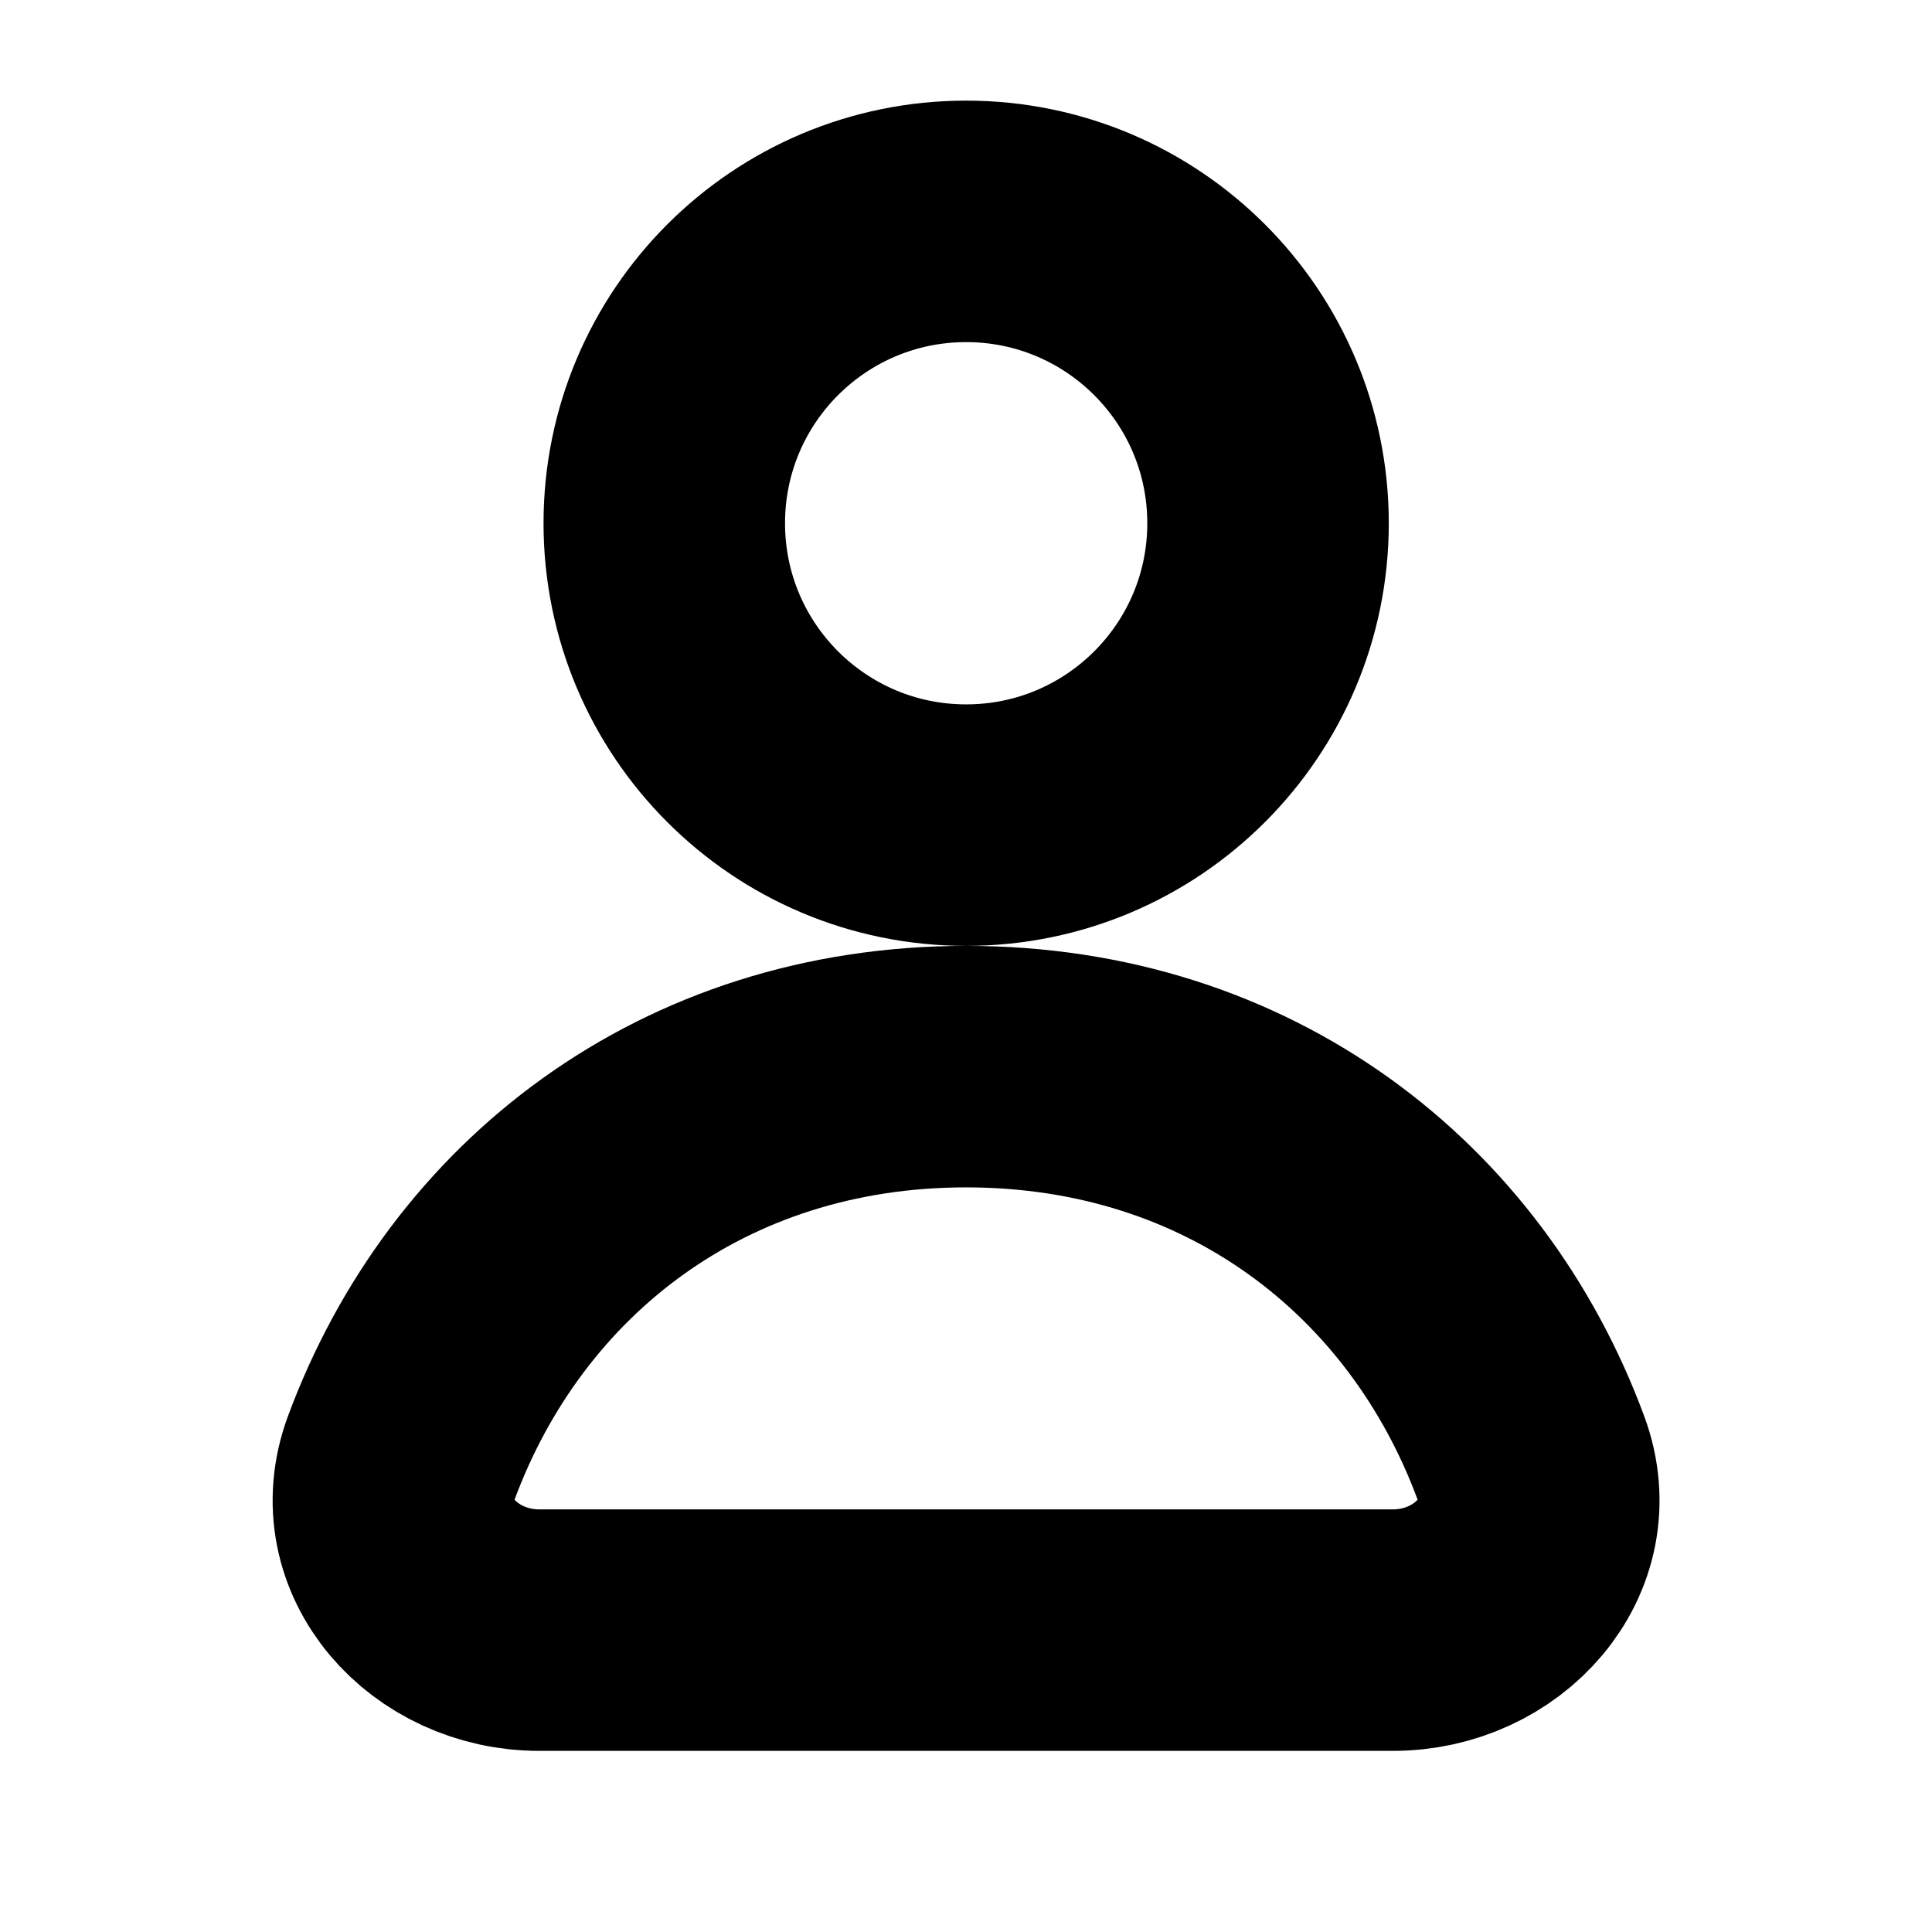
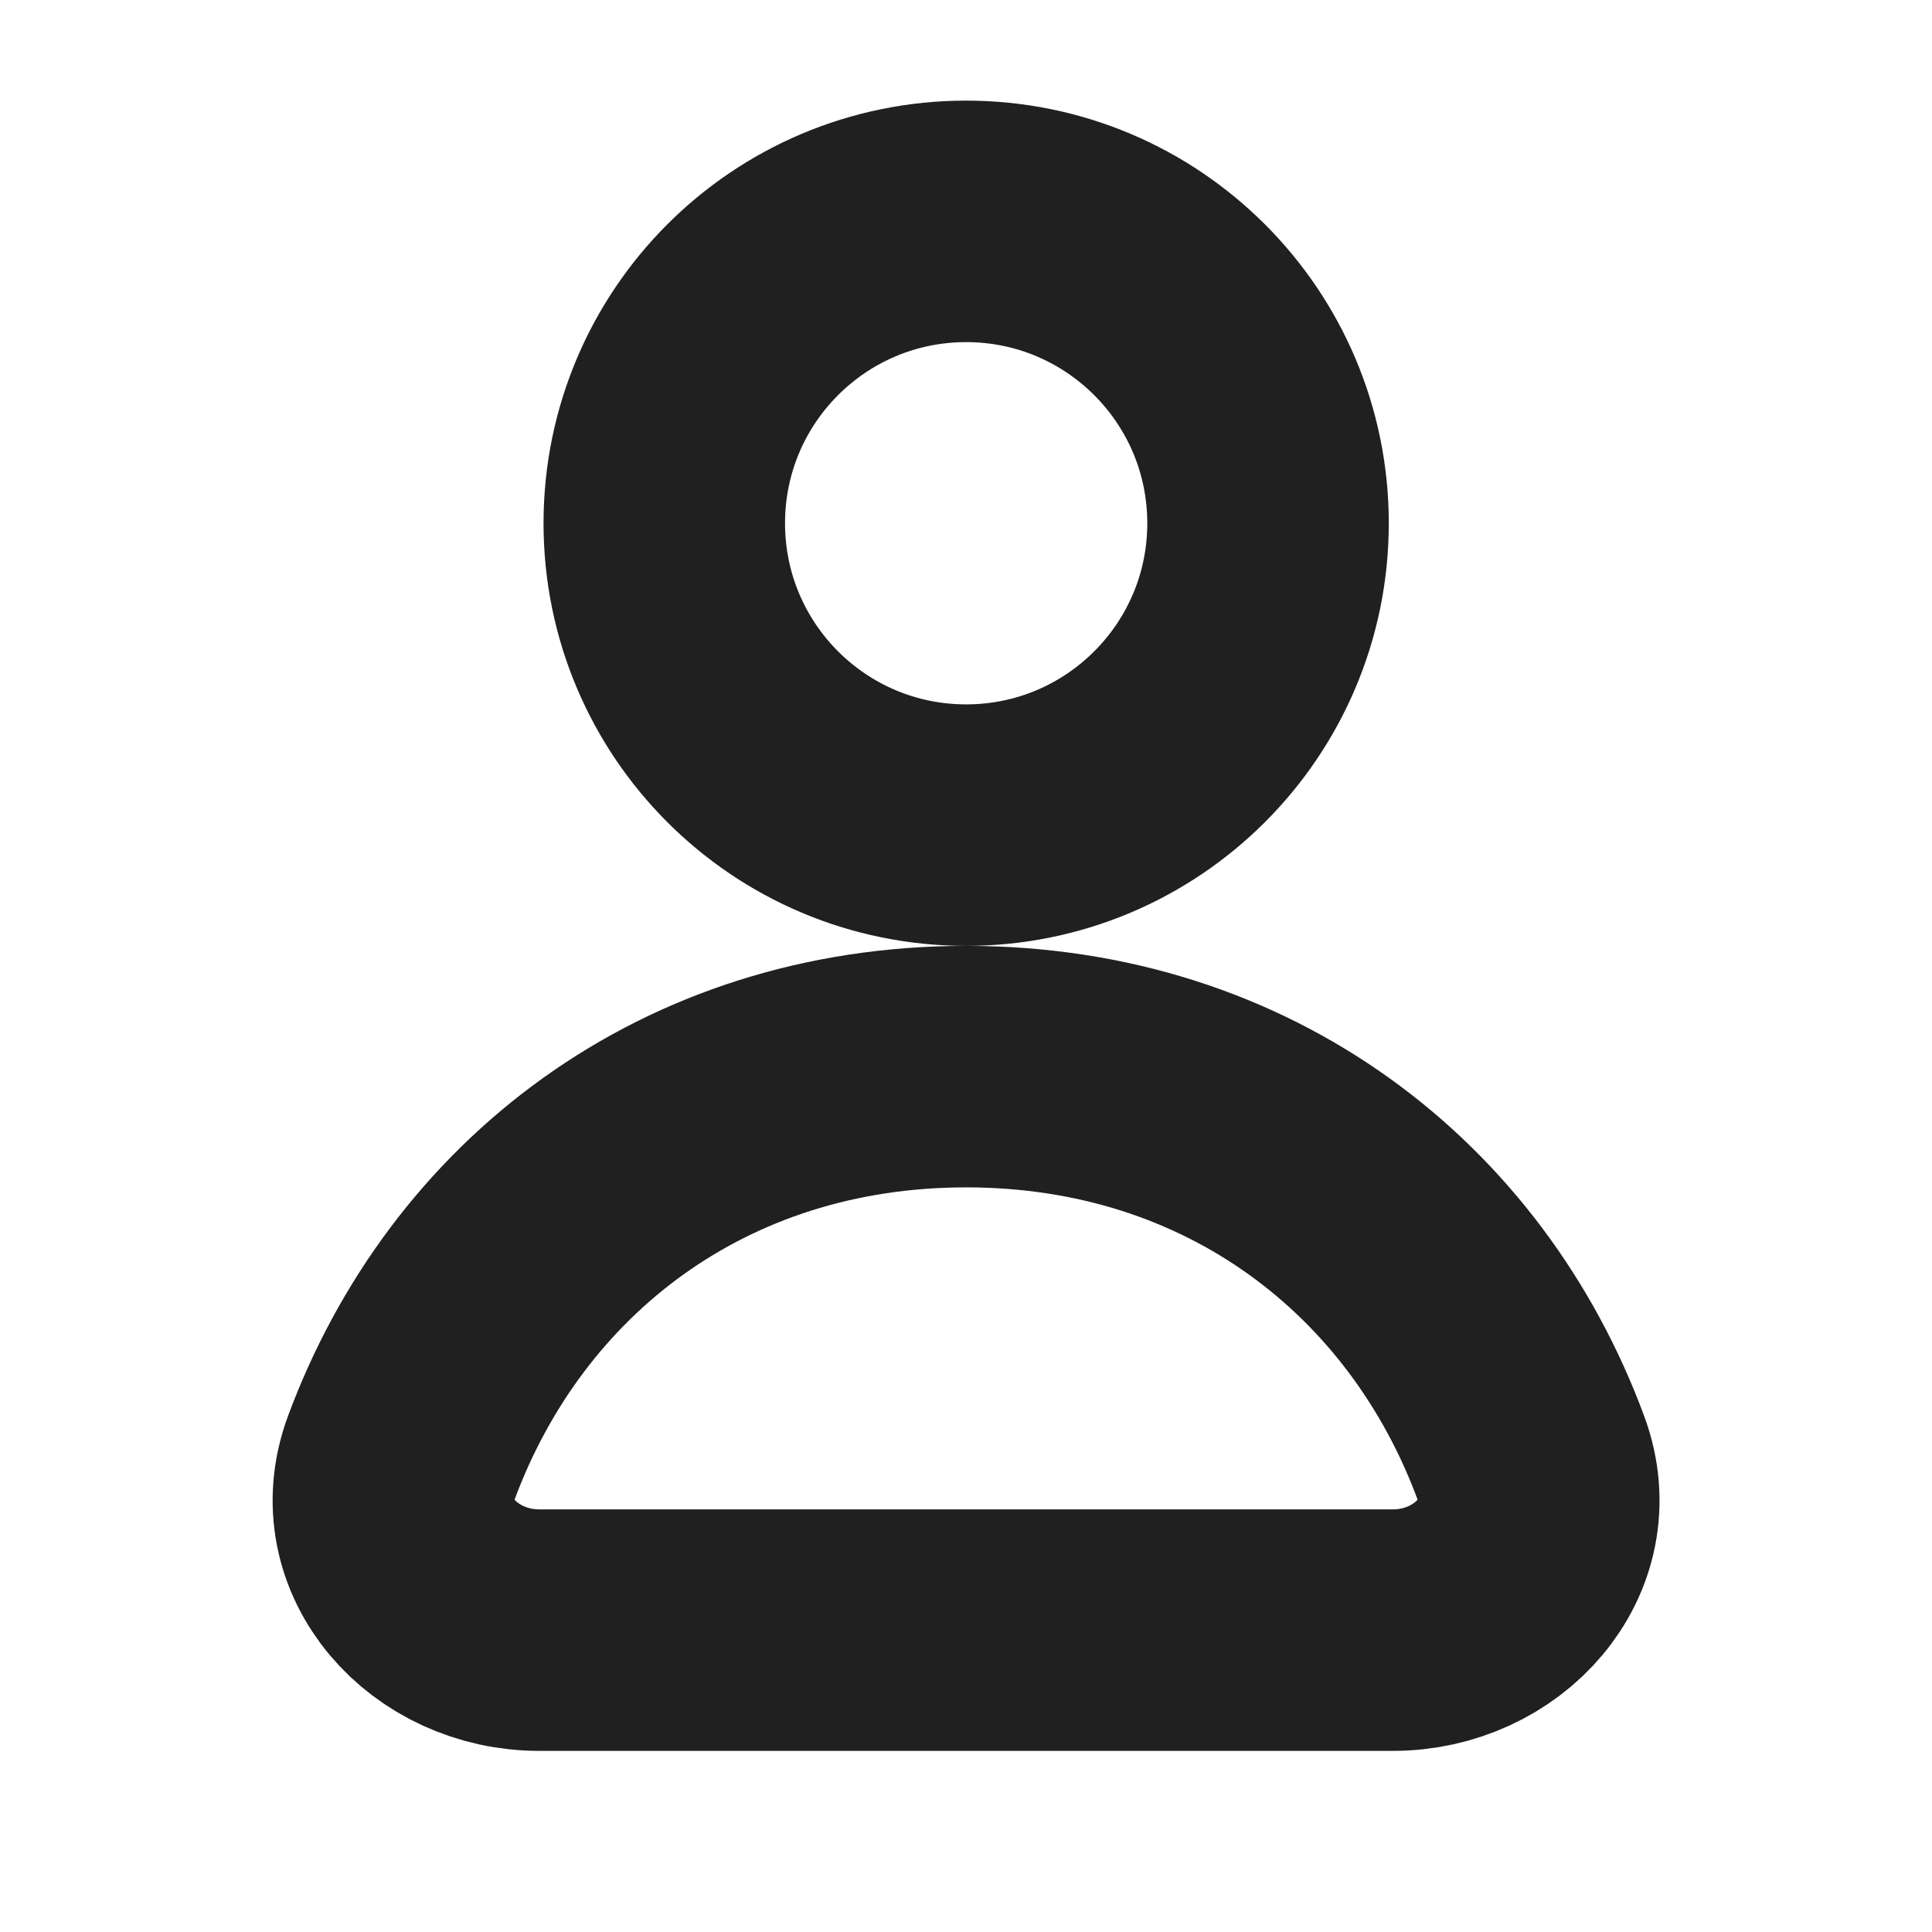
<svg xmlns="http://www.w3.org/2000/svg" width="12" height="12" viewBox="0 0 12 12" fill="none" data-fui-icon="true">
-   <path d="M7.876 3.25C7.876 4.286 7.036 5.125 6.001 5.125 4.965 5.125 4.126 4.286 4.126 3.25 4.126 2.214 4.965 1.375 6.001 1.375 7.036 1.375 7.876 2.214 7.876 3.25zM6.001 6.625C4.305 6.625 3.019 7.632 2.492 9.056 2.287 9.609 2.76 10.125 3.349 10.125H8.652C9.241 10.125 9.714 9.609 9.509 9.056 8.983 7.632 7.696 6.625 6.001 6.625z" stroke="currentColor" stroke-width="1.5" stroke-linejoin="round" />
+   <path d="M7.876 3.25C7.876 4.286 7.036 5.125 6.001 5.125 4.965 5.125 4.126 4.286 4.126 3.25 4.126 2.214 4.965 1.375 6.001 1.375 7.036 1.375 7.876 2.214 7.876 3.25zM6.001 6.625C4.305 6.625 3.019 7.632 2.492 9.056 2.287 9.609 2.76 10.125 3.349 10.125H8.652C9.241 10.125 9.714 9.609 9.509 9.056 8.983 7.632 7.696 6.625 6.001 6.625z" stroke="currentColor" stroke-opacity=".875" stroke-width="1.5" stroke-linejoin="round" />
</svg>
